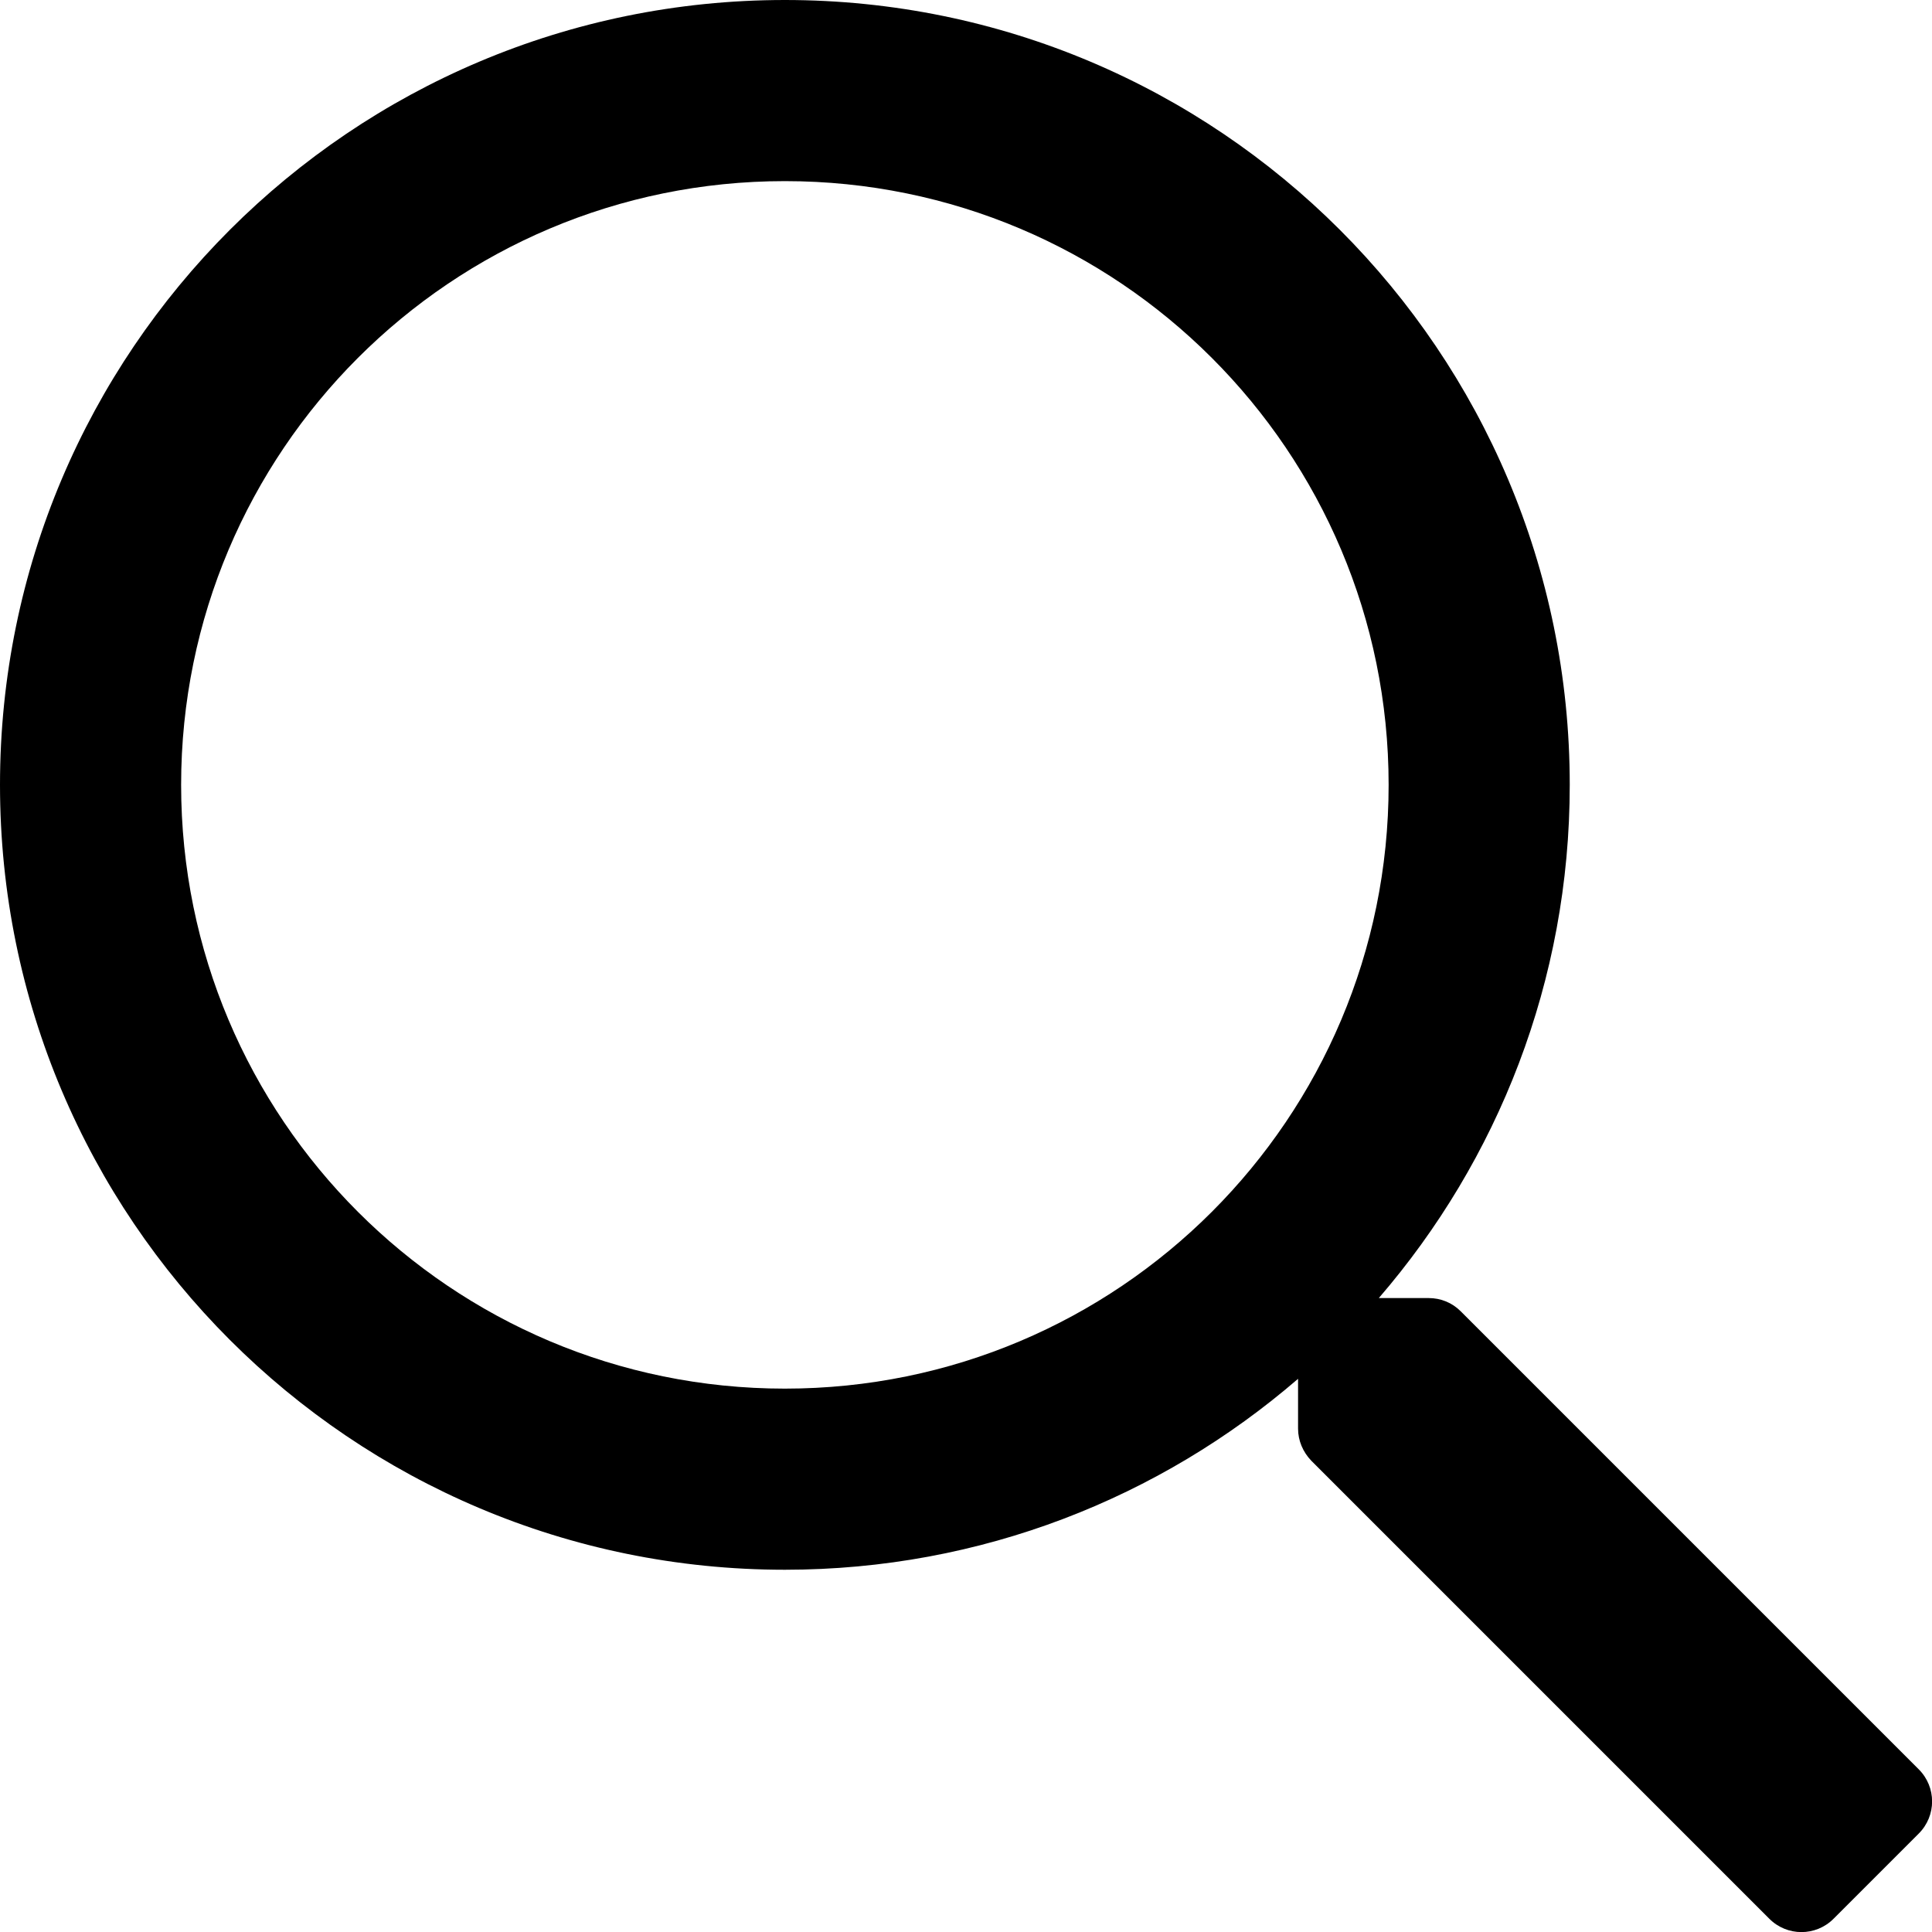
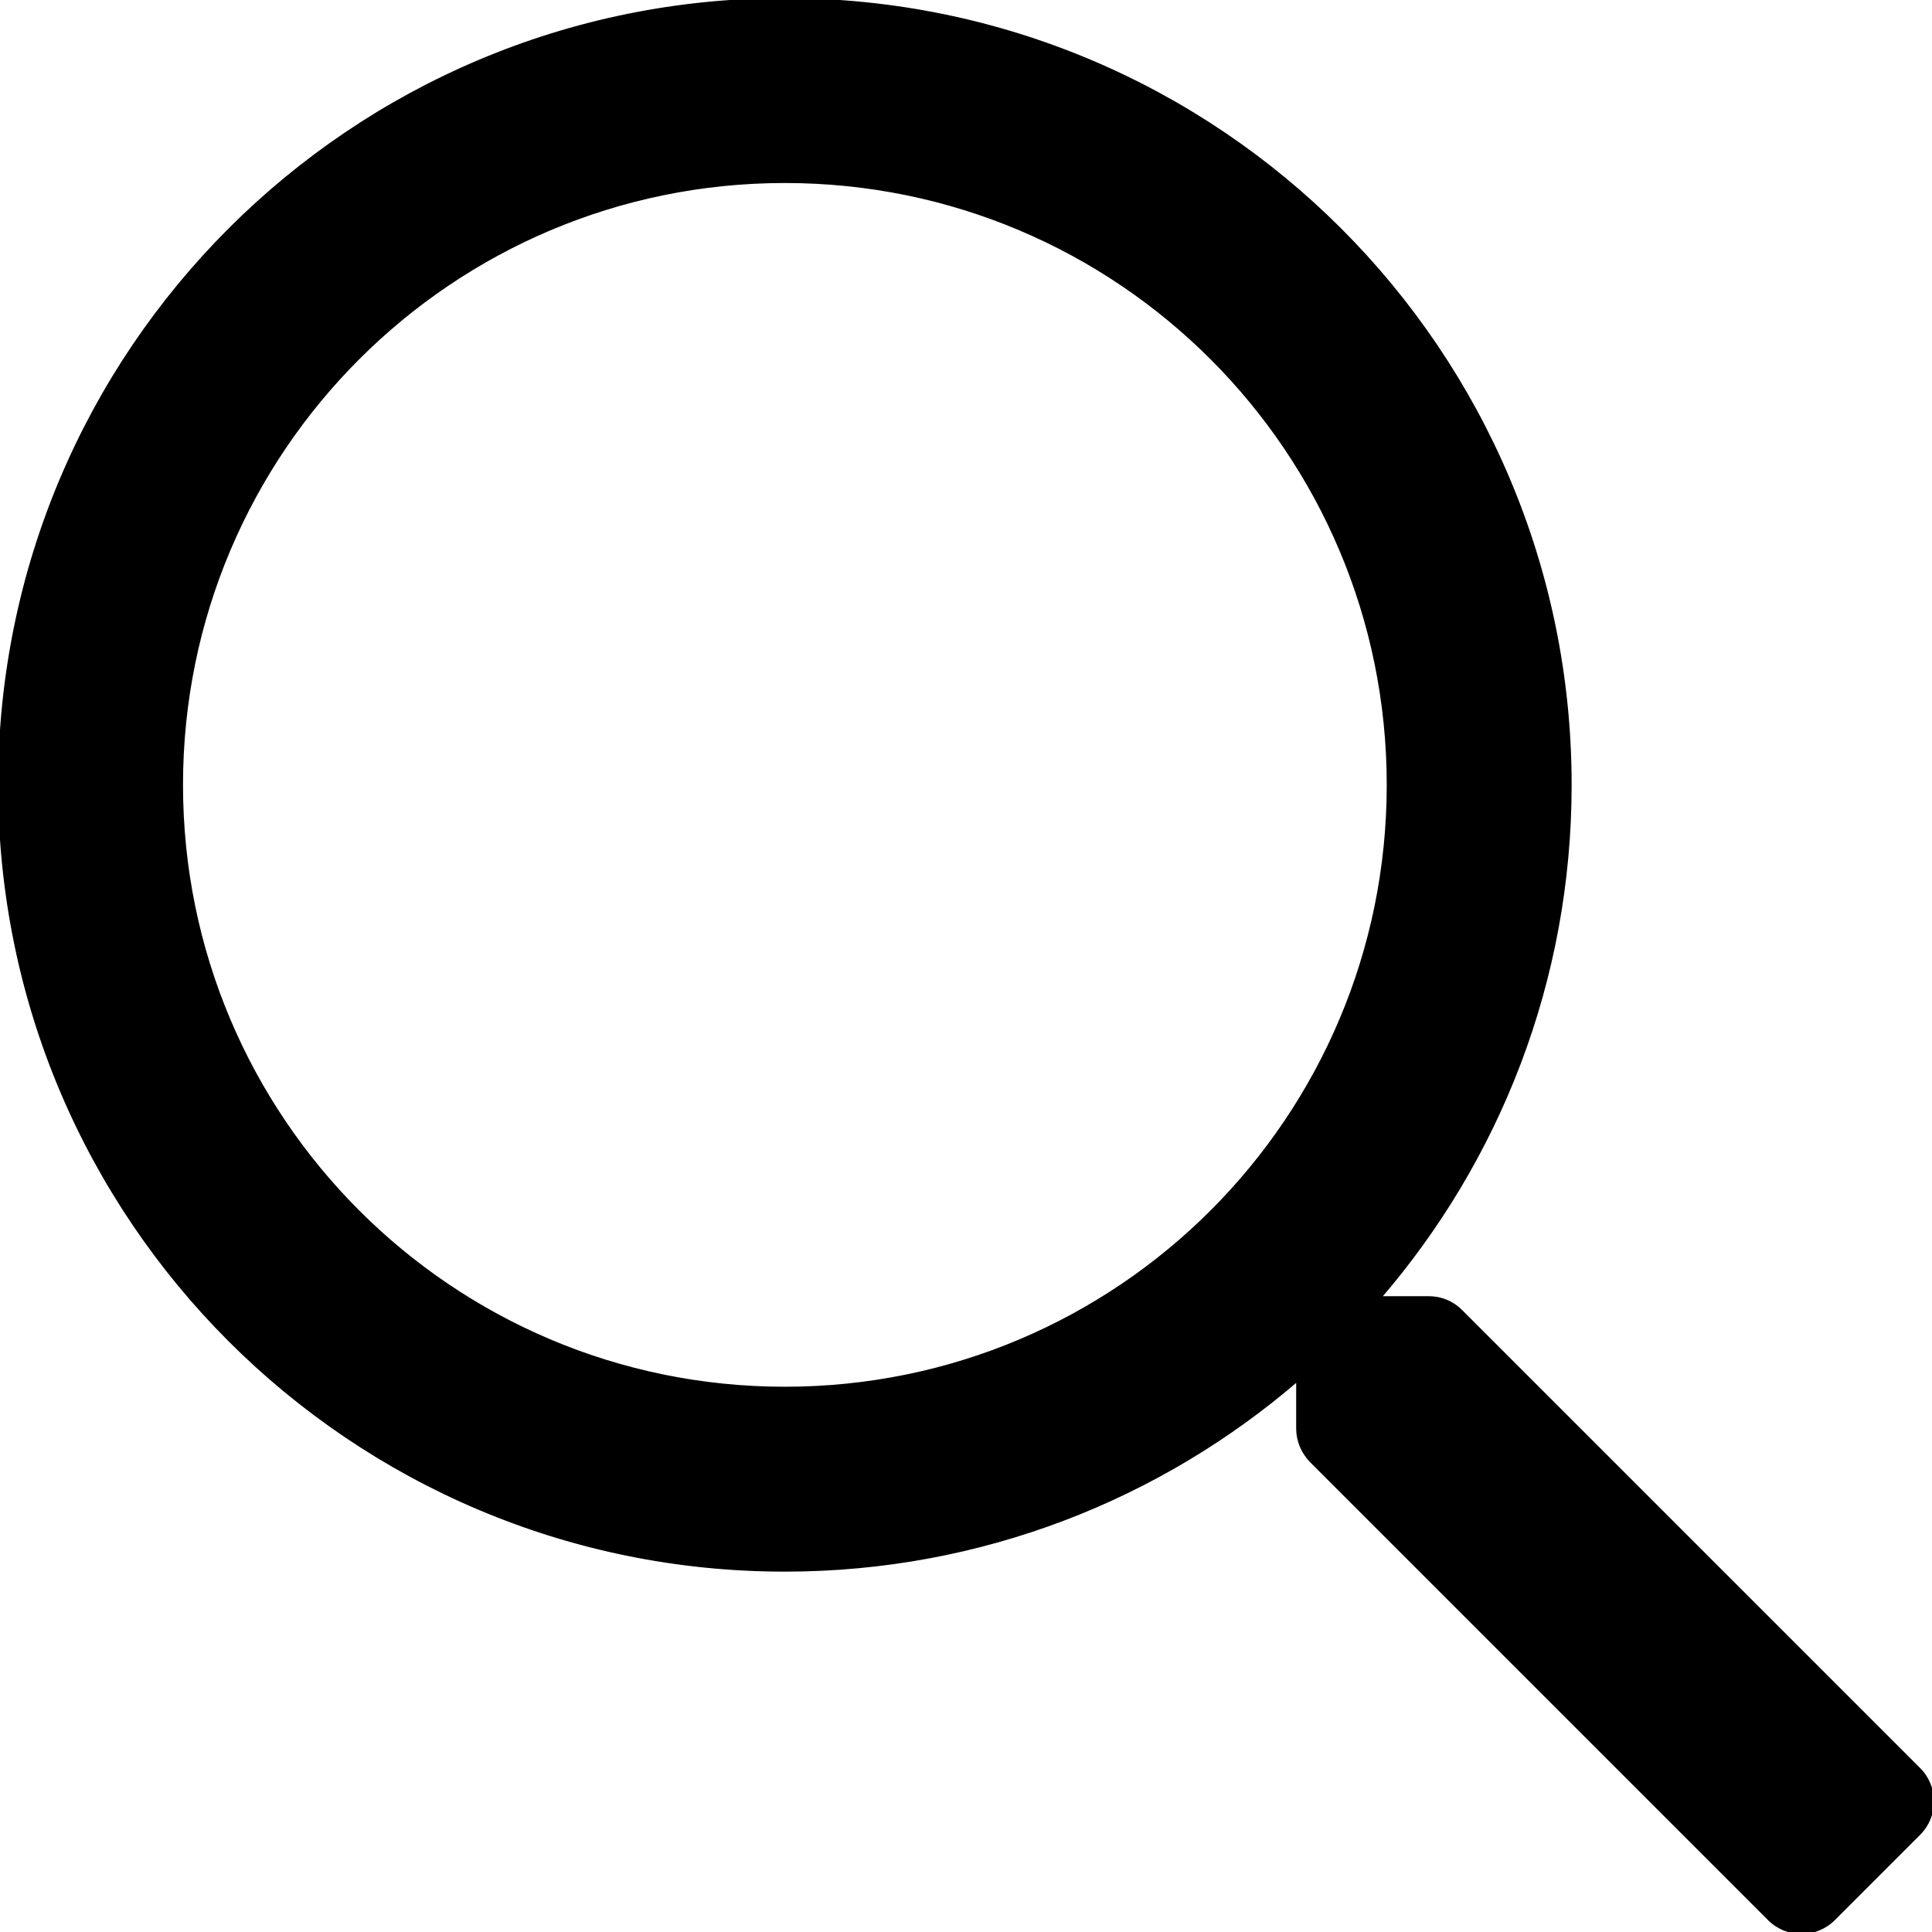
<svg xmlns="http://www.w3.org/2000/svg" aria-hidden="true" focusable="false" data-prefix="far" data-icon="search" viewBox="0 0 512 512">
-   <path fill="currentColor" d="M508.5 468.9L387.1 347.5c-2.3-2.3-5.3-3.5-8.5-3.5h-13.2c31.5-36.5 50.6-84 50.6-136C416 93.1 322.9 0 208 0S0 93.1 0 208s93.1 208 208 208c52 0 99.5-19.1 136-50.6v13.2c0 3.2 1.3 6.2 3.5 8.5l121.4 121.4c4.7 4.7 12.3 4.7 17 0l22.6-22.6c4.7-4.7 4.7-12.3 0-17zM208 368c-88.4 0-160-71.6-160-160S119.6 48 208 48s160 71.6 160 160-71.6 160-160 160z" />
+   <path fill="currentColor" stroke="currentColor" d="M508.5 468.9L387.1 347.5c-2.3-2.3-5.3-3.5-8.5-3.5h-13.2c31.5-36.5 50.6-84 50.6-136C416 93.1 322.9 0 208 0S0 93.1 0 208s93.1 208 208 208c52 0 99.5-19.1 136-50.6v13.2c0 3.2 1.3 6.2 3.5 8.5l121.4 121.4c4.7 4.7 12.3 4.7 17 0l22.6-22.6c4.7-4.7 4.7-12.3 0-17zM208 368c-88.4 0-160-71.6-160-160S119.6 48 208 48s160 71.6 160 160-71.6 160-160 160z" />
</svg>
